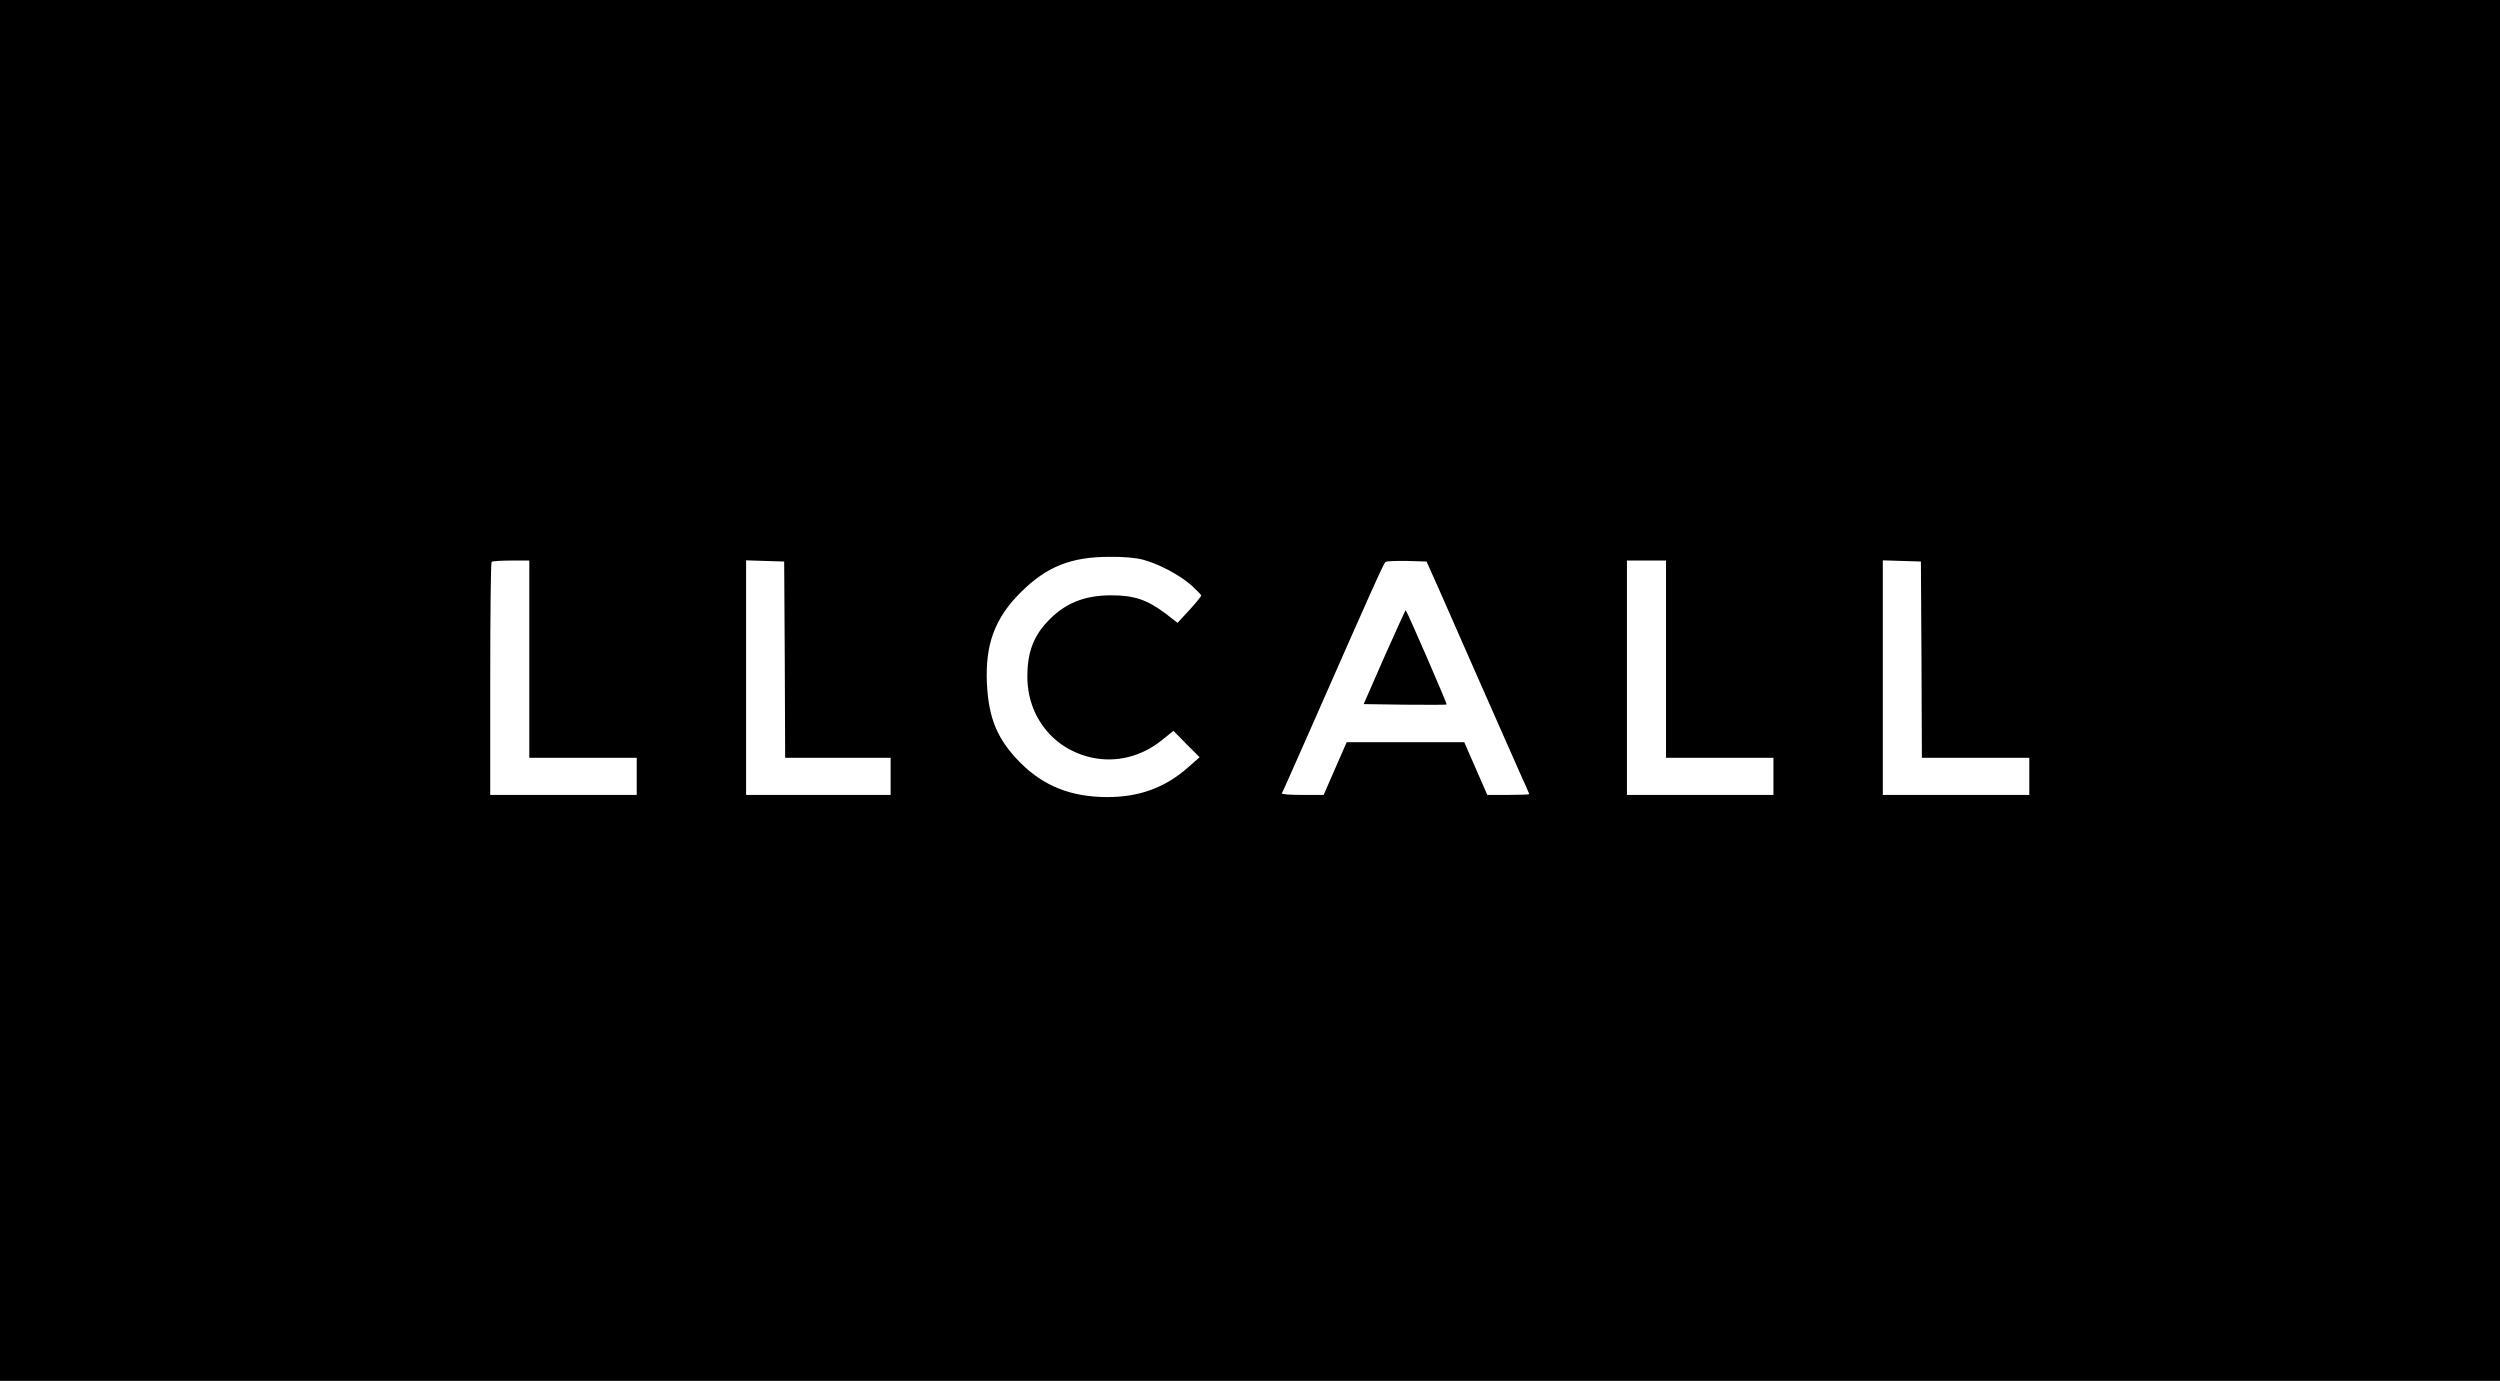
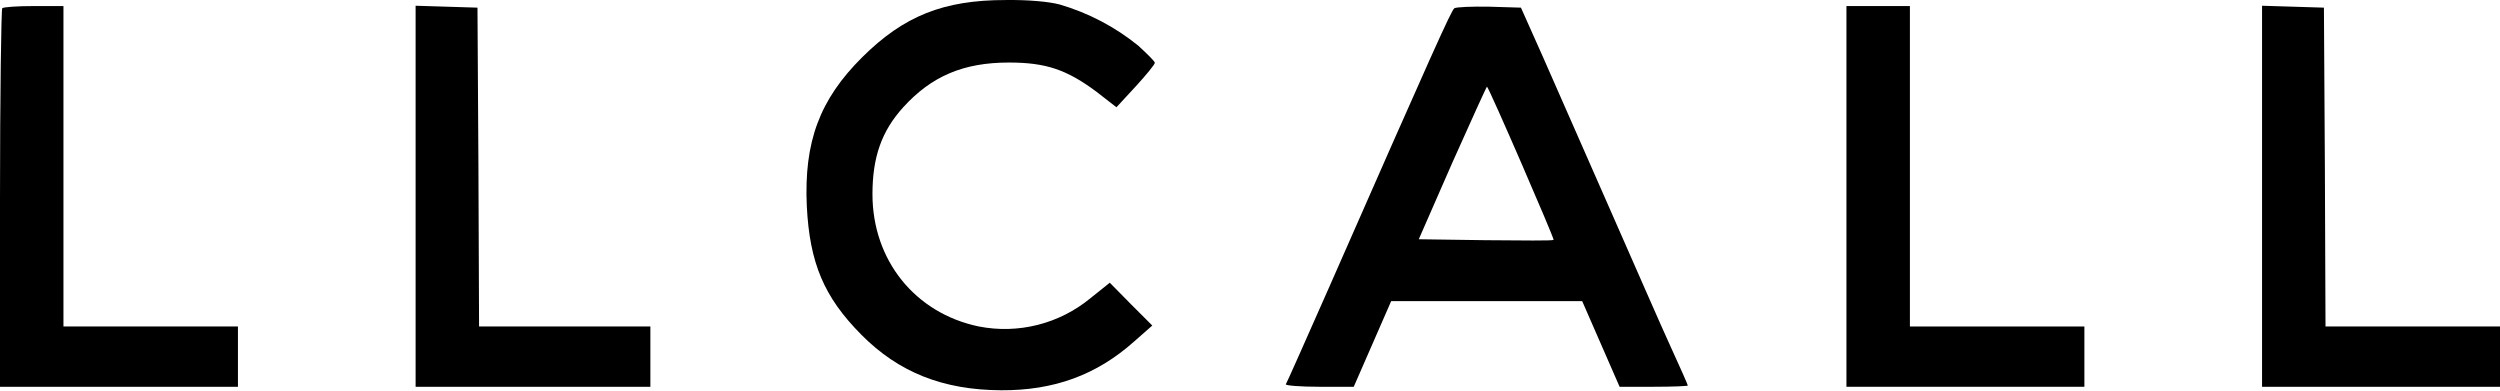
- <svg xmlns="http://www.w3.org/2000/svg" version="1.0" width="1280pt" height="707pt" viewBox="0 0 1280 707" preserveAspectRatio="xMidYMid meet">
-   <g transform="translate(0,707) scale(0.1,-0.1)" fill="#000000" stroke="none">
-     <path d="M0 3535 l0 -3535 6400 0 6400 0 0 3535 0 3535 -6400 0 -6400 0 0 -3535z m5850 670 c81 -21 188 -78 248 -130 28 -26 52 -50 52 -54 0 -5 -27 -38 -60 -74 l-61 -66 -63 49 c-94 70 -160 92 -276 92 -143 0 -244 -43 -333 -141 -68 -75 -97 -157 -97 -274 0 -208 134 -375 335 -417 122 -25 250 7 352 89 l61 49 67 -68 67 -67 -58 -51 c-118 -105 -252 -154 -419 -153 -182 1 -322 57 -440 175 -118 119 -163 226 -172 406 -9 202 40 335 175 469 131 130 256 180 452 180 70 1 136 -5 170 -14z m-3140 -510 l0 -505 275 0 275 0 0 -95 0 -95 -375 0 -375 0 0 593 c0 327 3 597 7 600 3 4 48 7 100 7 l93 0 0 -505z m1308 -2 l2 -503 270 0 270 0 0 -95 0 -95 -370 0 -370 0 0 600 0 601 98 -3 97 -3 3 -502z m3353 352 c36 -82 130 -296 209 -475 79 -179 167 -379 196 -444 30 -65 54 -121 54 -122 0 -2 -48 -4 -108 -4 l-107 0 -59 135 -59 135 -301 0 -301 0 -59 -135 -59 -135 -109 0 c-60 0 -107 3 -105 8 3 4 64 142 137 307 328 746 384 870 394 878 6 4 56 6 111 5 l99 -3 67 -150z m1159 -350 l0 -505 275 0 275 0 0 -95 0 -95 -375 0 -375 0 0 600 0 600 100 0 100 0 0 -505z m1308 -2 l2 -503 275 0 275 0 0 -95 0 -95 -375 0 -375 0 0 600 0 601 98 -3 97 -3 3 -502z" />
-     <path d="M7088 3707 l-106 -242 210 -3 c116 -1 213 -1 215 1 3 3 -202 476 -210 483 -1 1 -50 -107 -109 -239z" />
+ <svg xmlns="http://www.w3.org/2000/svg" viewBox="0 0 788 123.01">
+   <g id="Слой_2" data-name="Слой 2">
+     <g id="Слой_1-2" data-name="Слой 1">
+       <path d="M318,19.71c11.6,0,18.2,2.2,27.6,9.2l6.3,4.9,6.1-6.6c3.3-3.6,6-6.9,6-7.4s-2.4-2.8-5.2-5.4a70.93,70.93,0,0,0-24.8-13c-3.4-.9-10-1.5-17-1.4-19.6,0-32.1,5-45.2,18-13.5,13.4-18.4,26.7-17.5,46.9.9,18,5.4,28.7,17.2,40.6s25.8,17.4,44,17.5c16.7.1,30.1-4.8,41.9-15.3l5.8-5.1-6.7-6.7-6.7-6.8L343.7,94a42.48,42.48,0,0,1-35.2,8.9C288.4,98.71,275,82,275,61.21c0-11.7,2.9-19.9,9.7-27.4C293.6,24,303.7,19.71,318,19.71Z" />
+       <path d="M20,102.91V1.91H10.7c-5.2,0-9.7.3-10,.7s-.7,27.3-.7,60v59.3H75v-19H20Z" />
+       <polygon points="151 102.91 150.8 52.61 150.5 2.41 140.8 2.11 131 1.81 131 61.91 131 121.91 168 121.91 205 121.91 205 112.41 205 102.91 178 102.91 151 102.91" />
+       <path d="M507,64.91c-7.9-17.9-17.3-39.3-20.9-47.5l-6.7-15-9.9-.3c-5.5-.1-10.5.1-11.1.5-1,.8-6.6,13.2-39.4,87.8-7.3,16.5-13.4,30.3-13.7,30.7s4.5.8,10.5.8h10.9l5.9-13.5,5.9-13.5h60.2l5.9,13.5,5.9,13.5h10.7c6,0,10.8-.2,10.8-.4s-2.4-5.7-5.4-12.2S514.9,82.81,507,64.91Zm-38.8,10.8-21-.3,10.6-24.2c5.9-13.2,10.8-24,10.9-23.9.8.7,21.3,48,21,48.3S479.8,75.81,468.2,75.71Z" />
+       <polygon points="602 102.91 602 52.41 602 1.91 592 1.91 582 1.91 582 61.91 582 121.91 619.5 121.91 657 121.91 657 112.41 657 102.91 629.5 102.91 602 102.91" />
+       <polygon points="760.5 102.91 733 102.91 732.8 52.61 732.5 2.41 722.8 2.11 713 1.81 713 61.91 713 121.91 750.5 121.91 788 121.91 788 112.41 788 102.91 760.5 102.91" />
+     </g>
  </g>
</svg>
